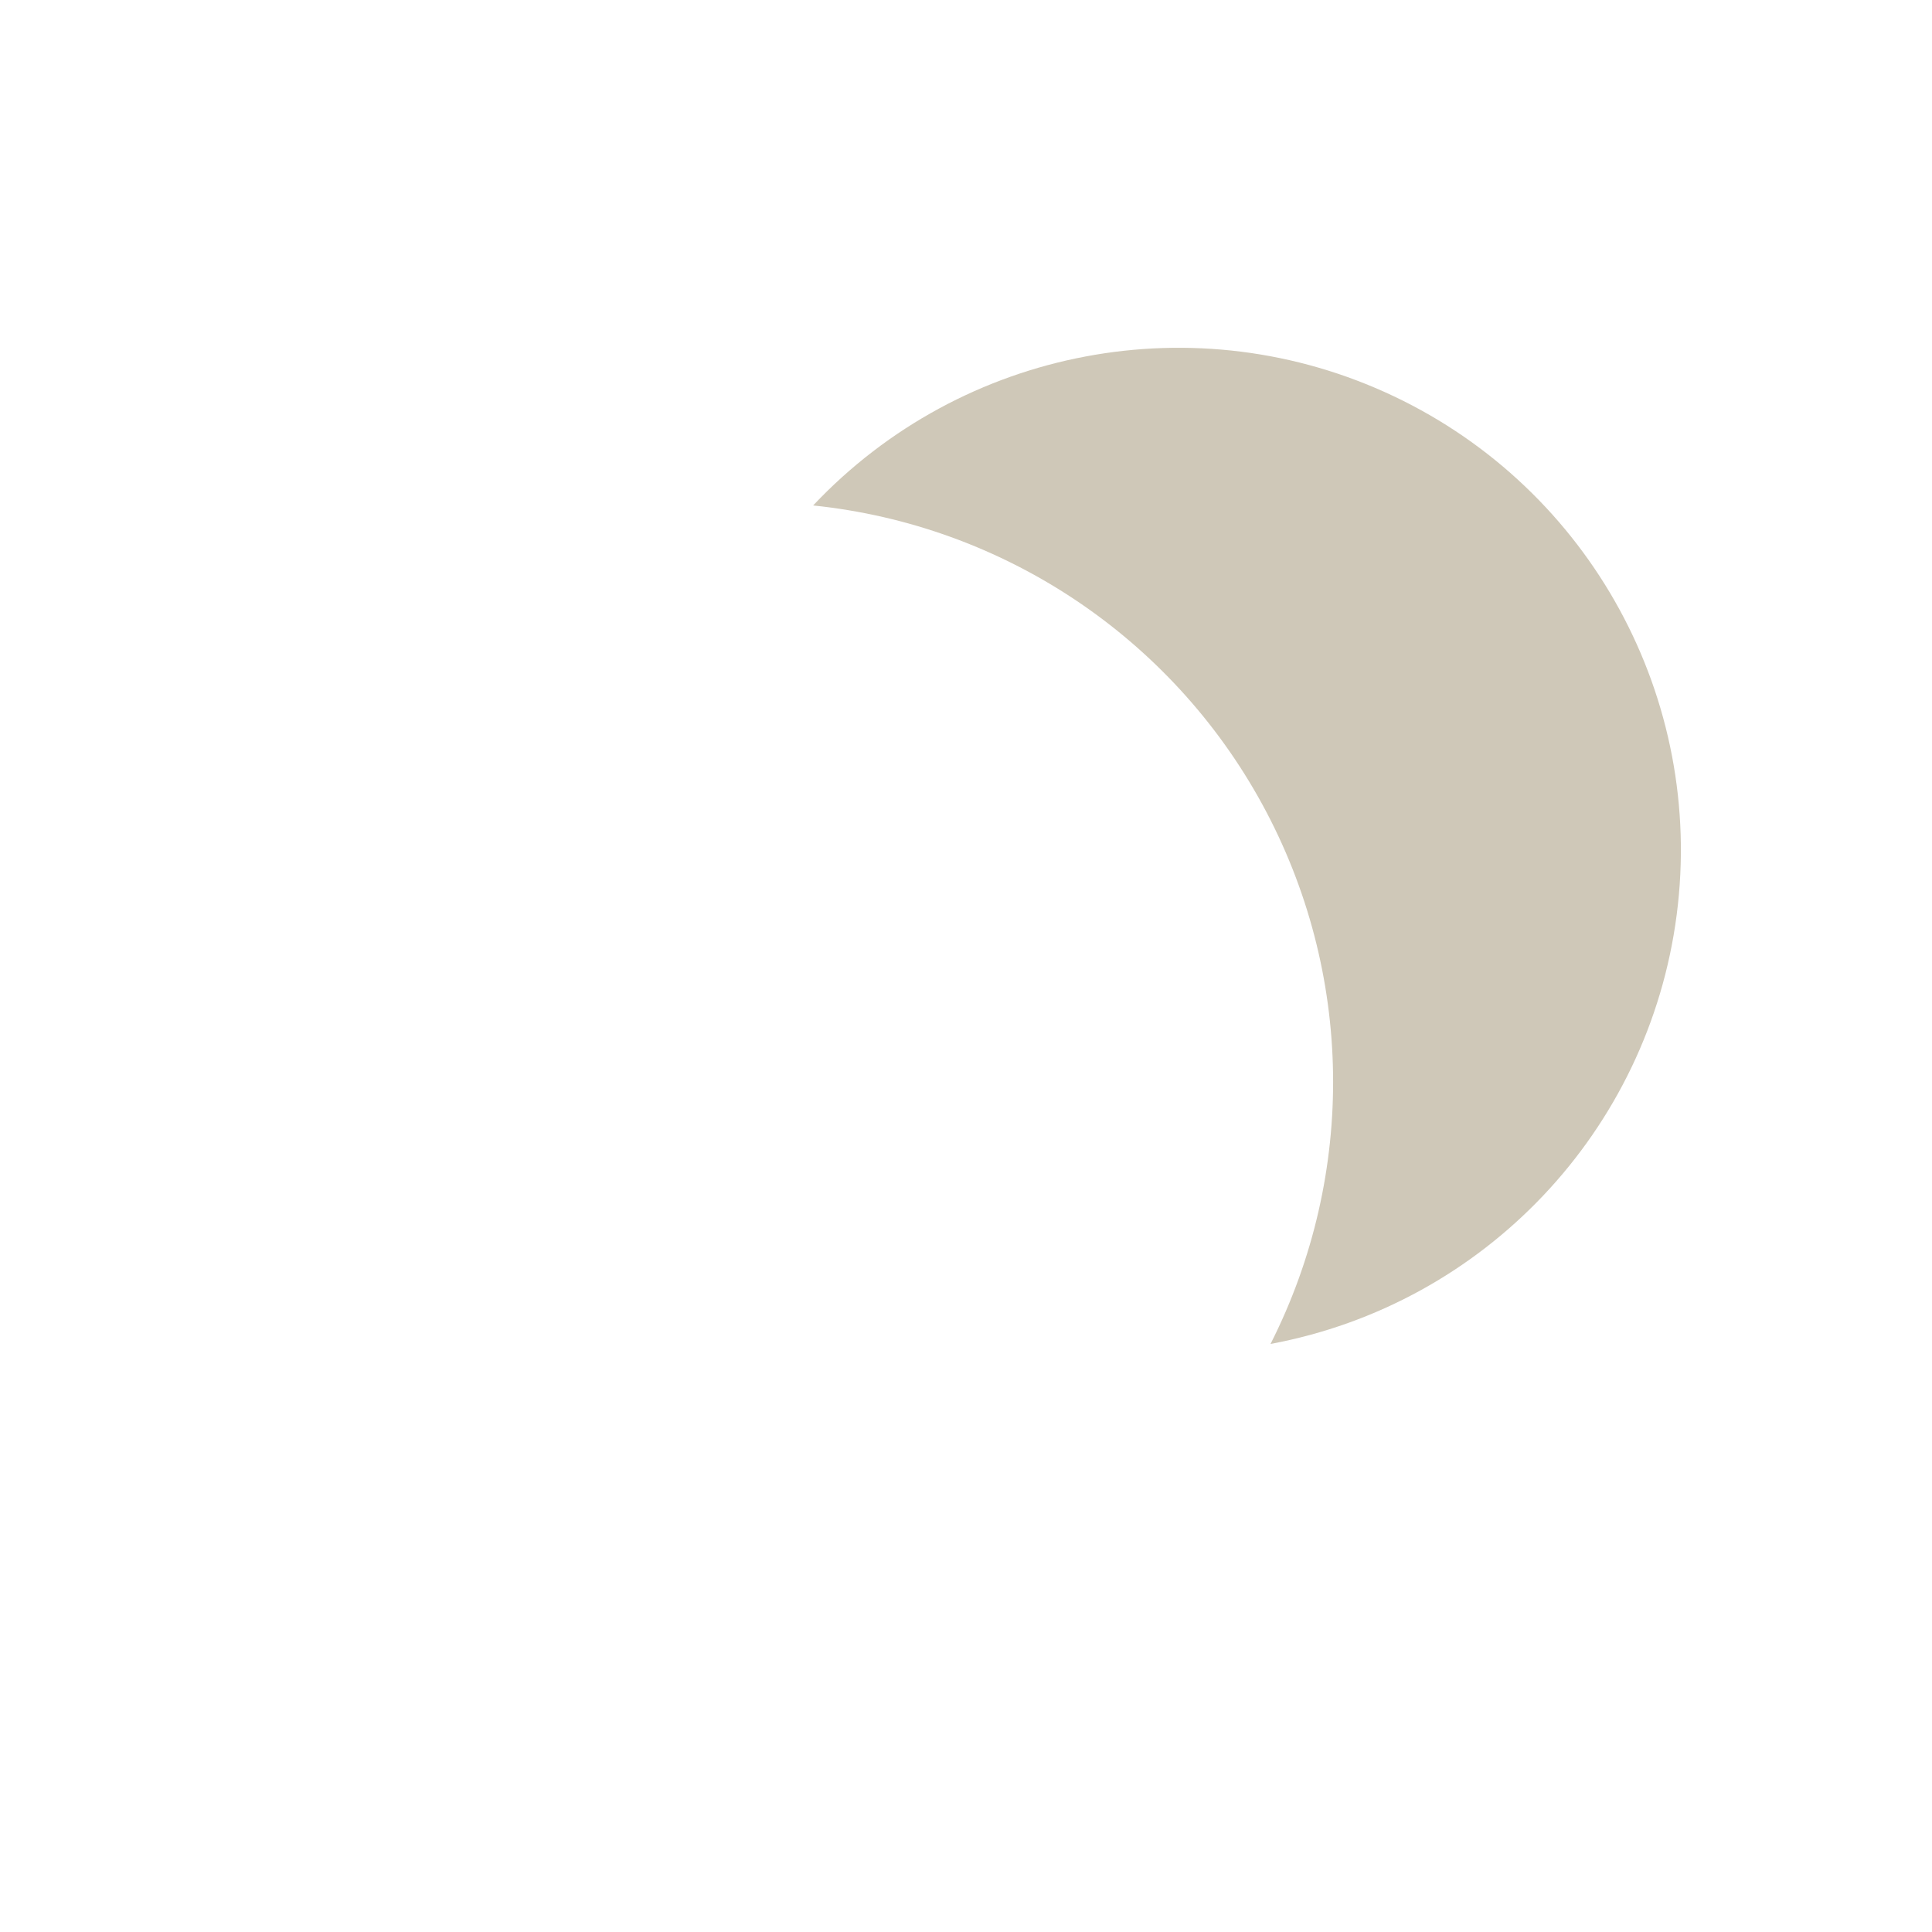
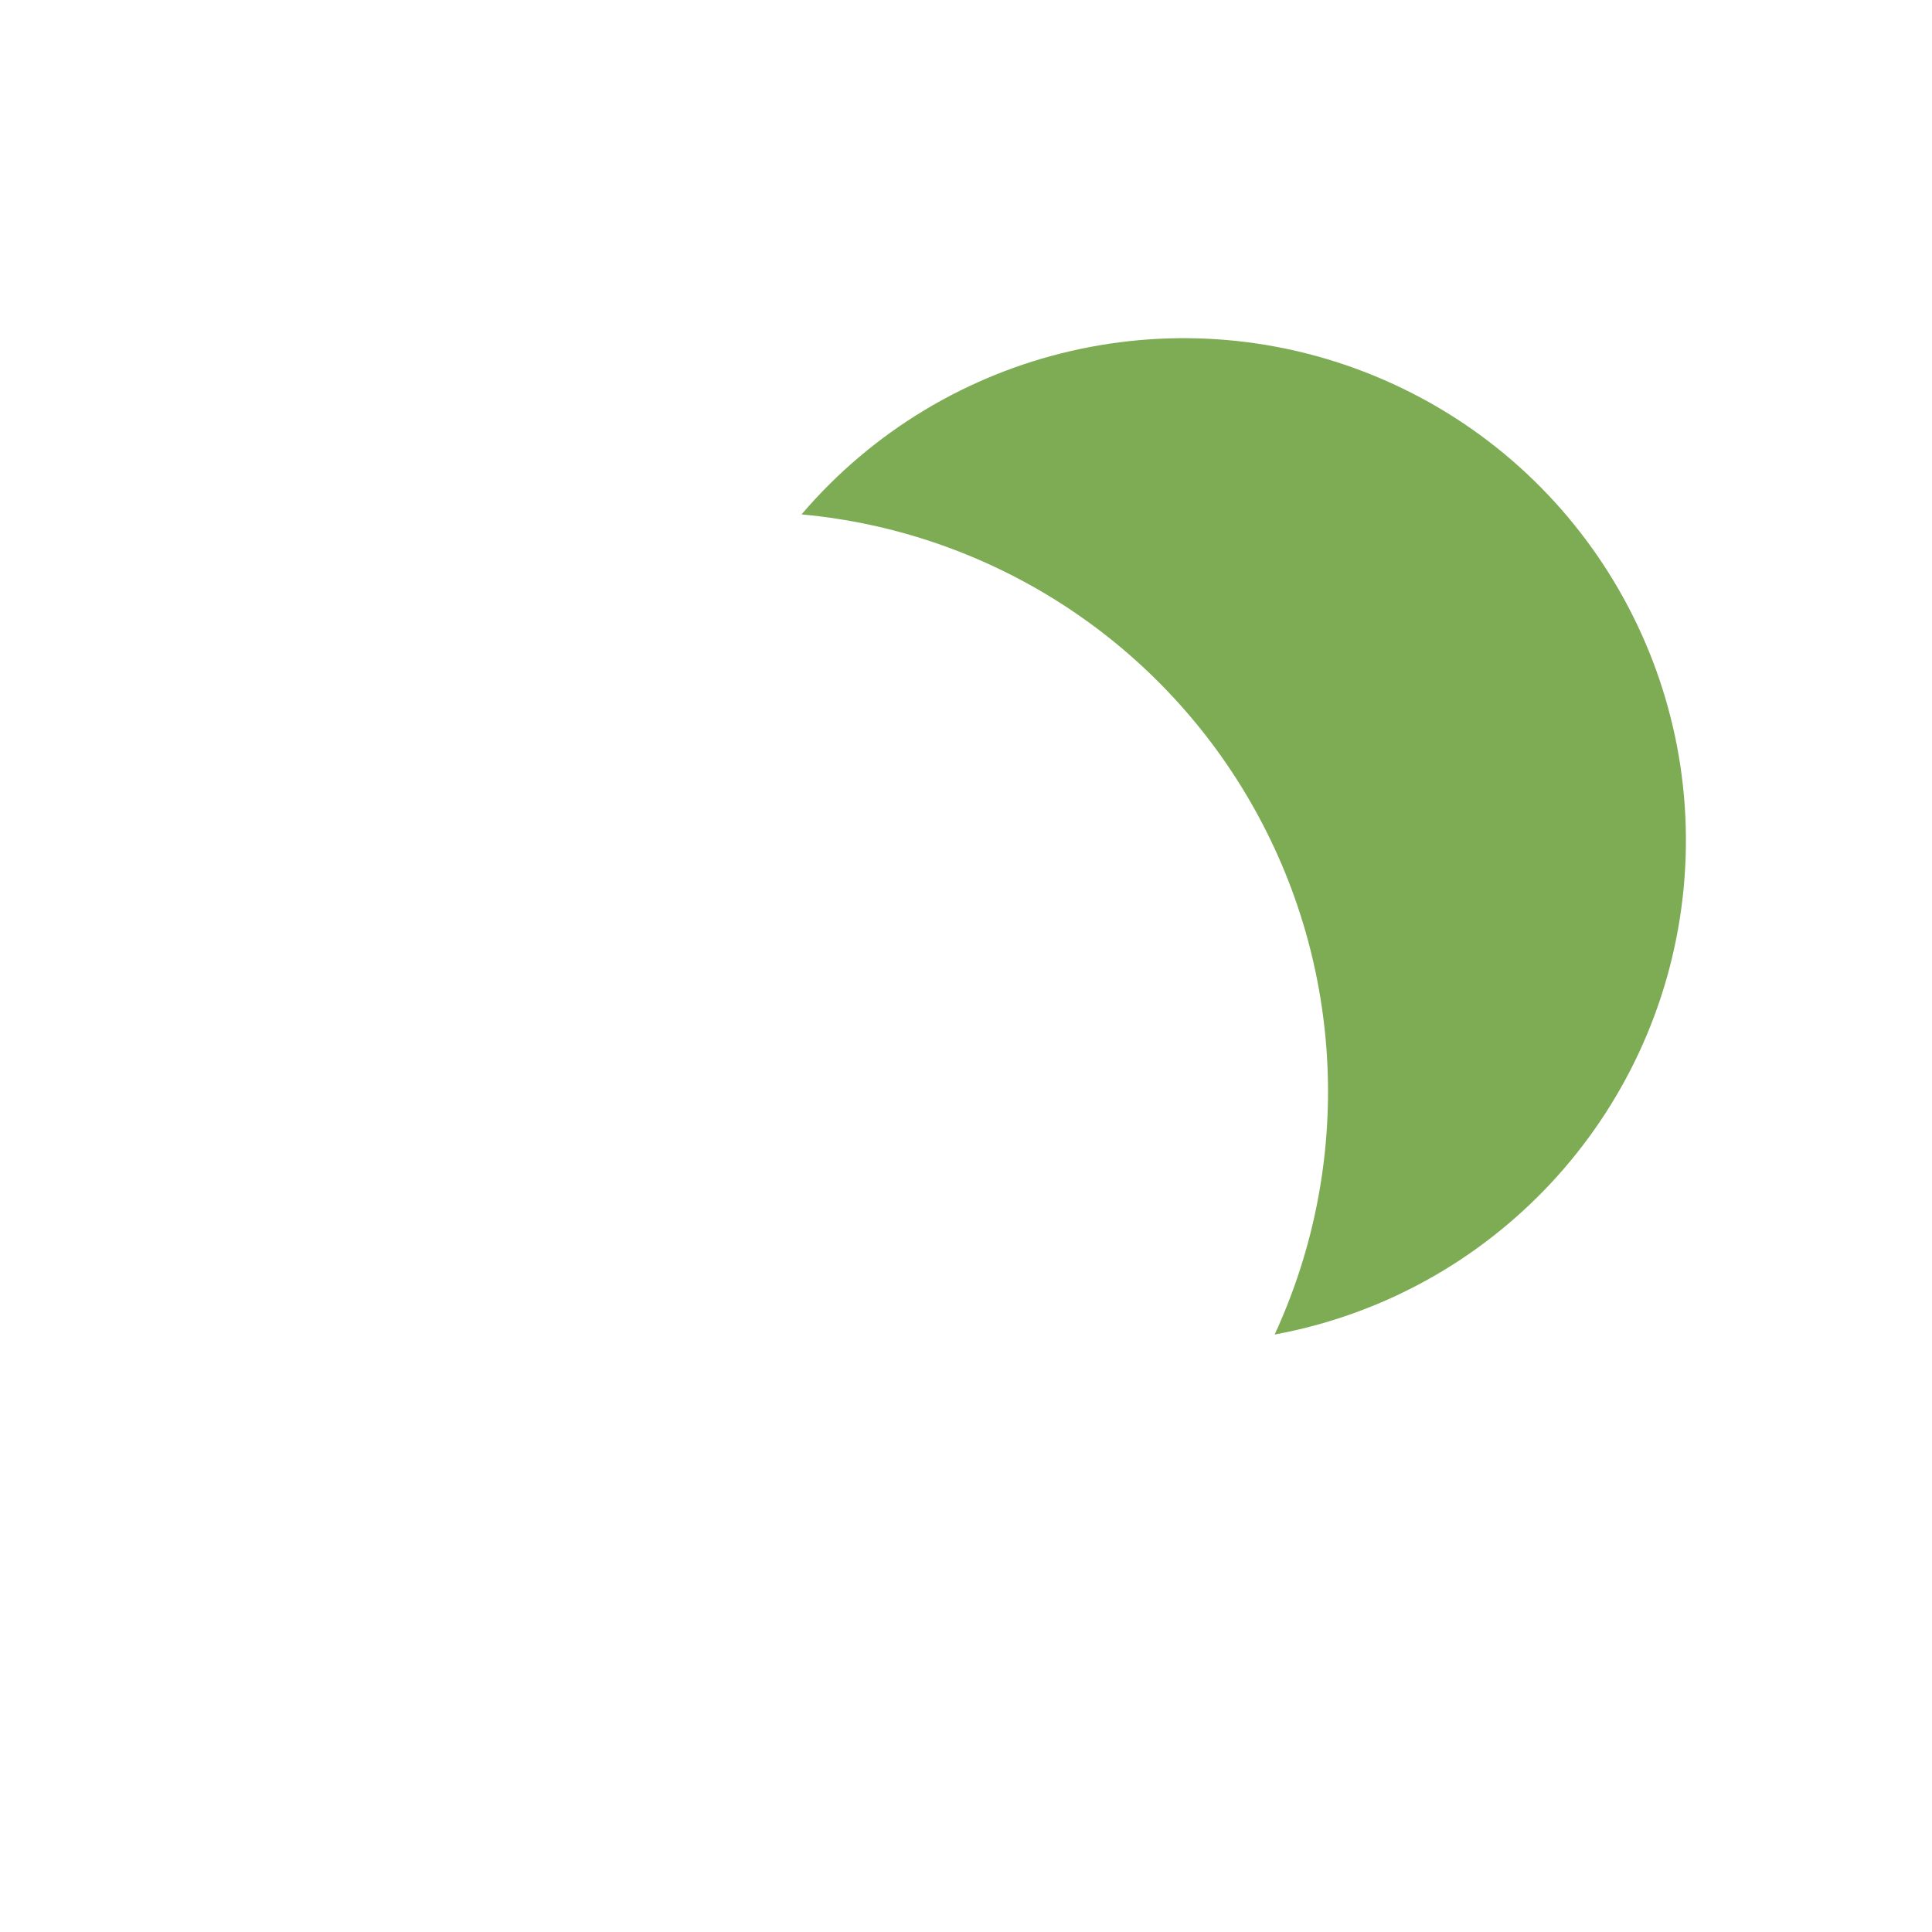
<svg xmlns="http://www.w3.org/2000/svg" width="1024" height="1024" viewBox="0 0 1000 1000">
-   <path fill="#CFC8B8" d="M420.875 261.625 A260 260 0 1 1 657.625 695.625 A300 300 0 0 0 420.875 261.625 Z" />
+   <path fill="#7EAC55" d="M414.875 266.25 A260 260 0 1 1 659.75 690.75 A300 300 0 0 0 414.875 266.25 Z" />
</svg>
